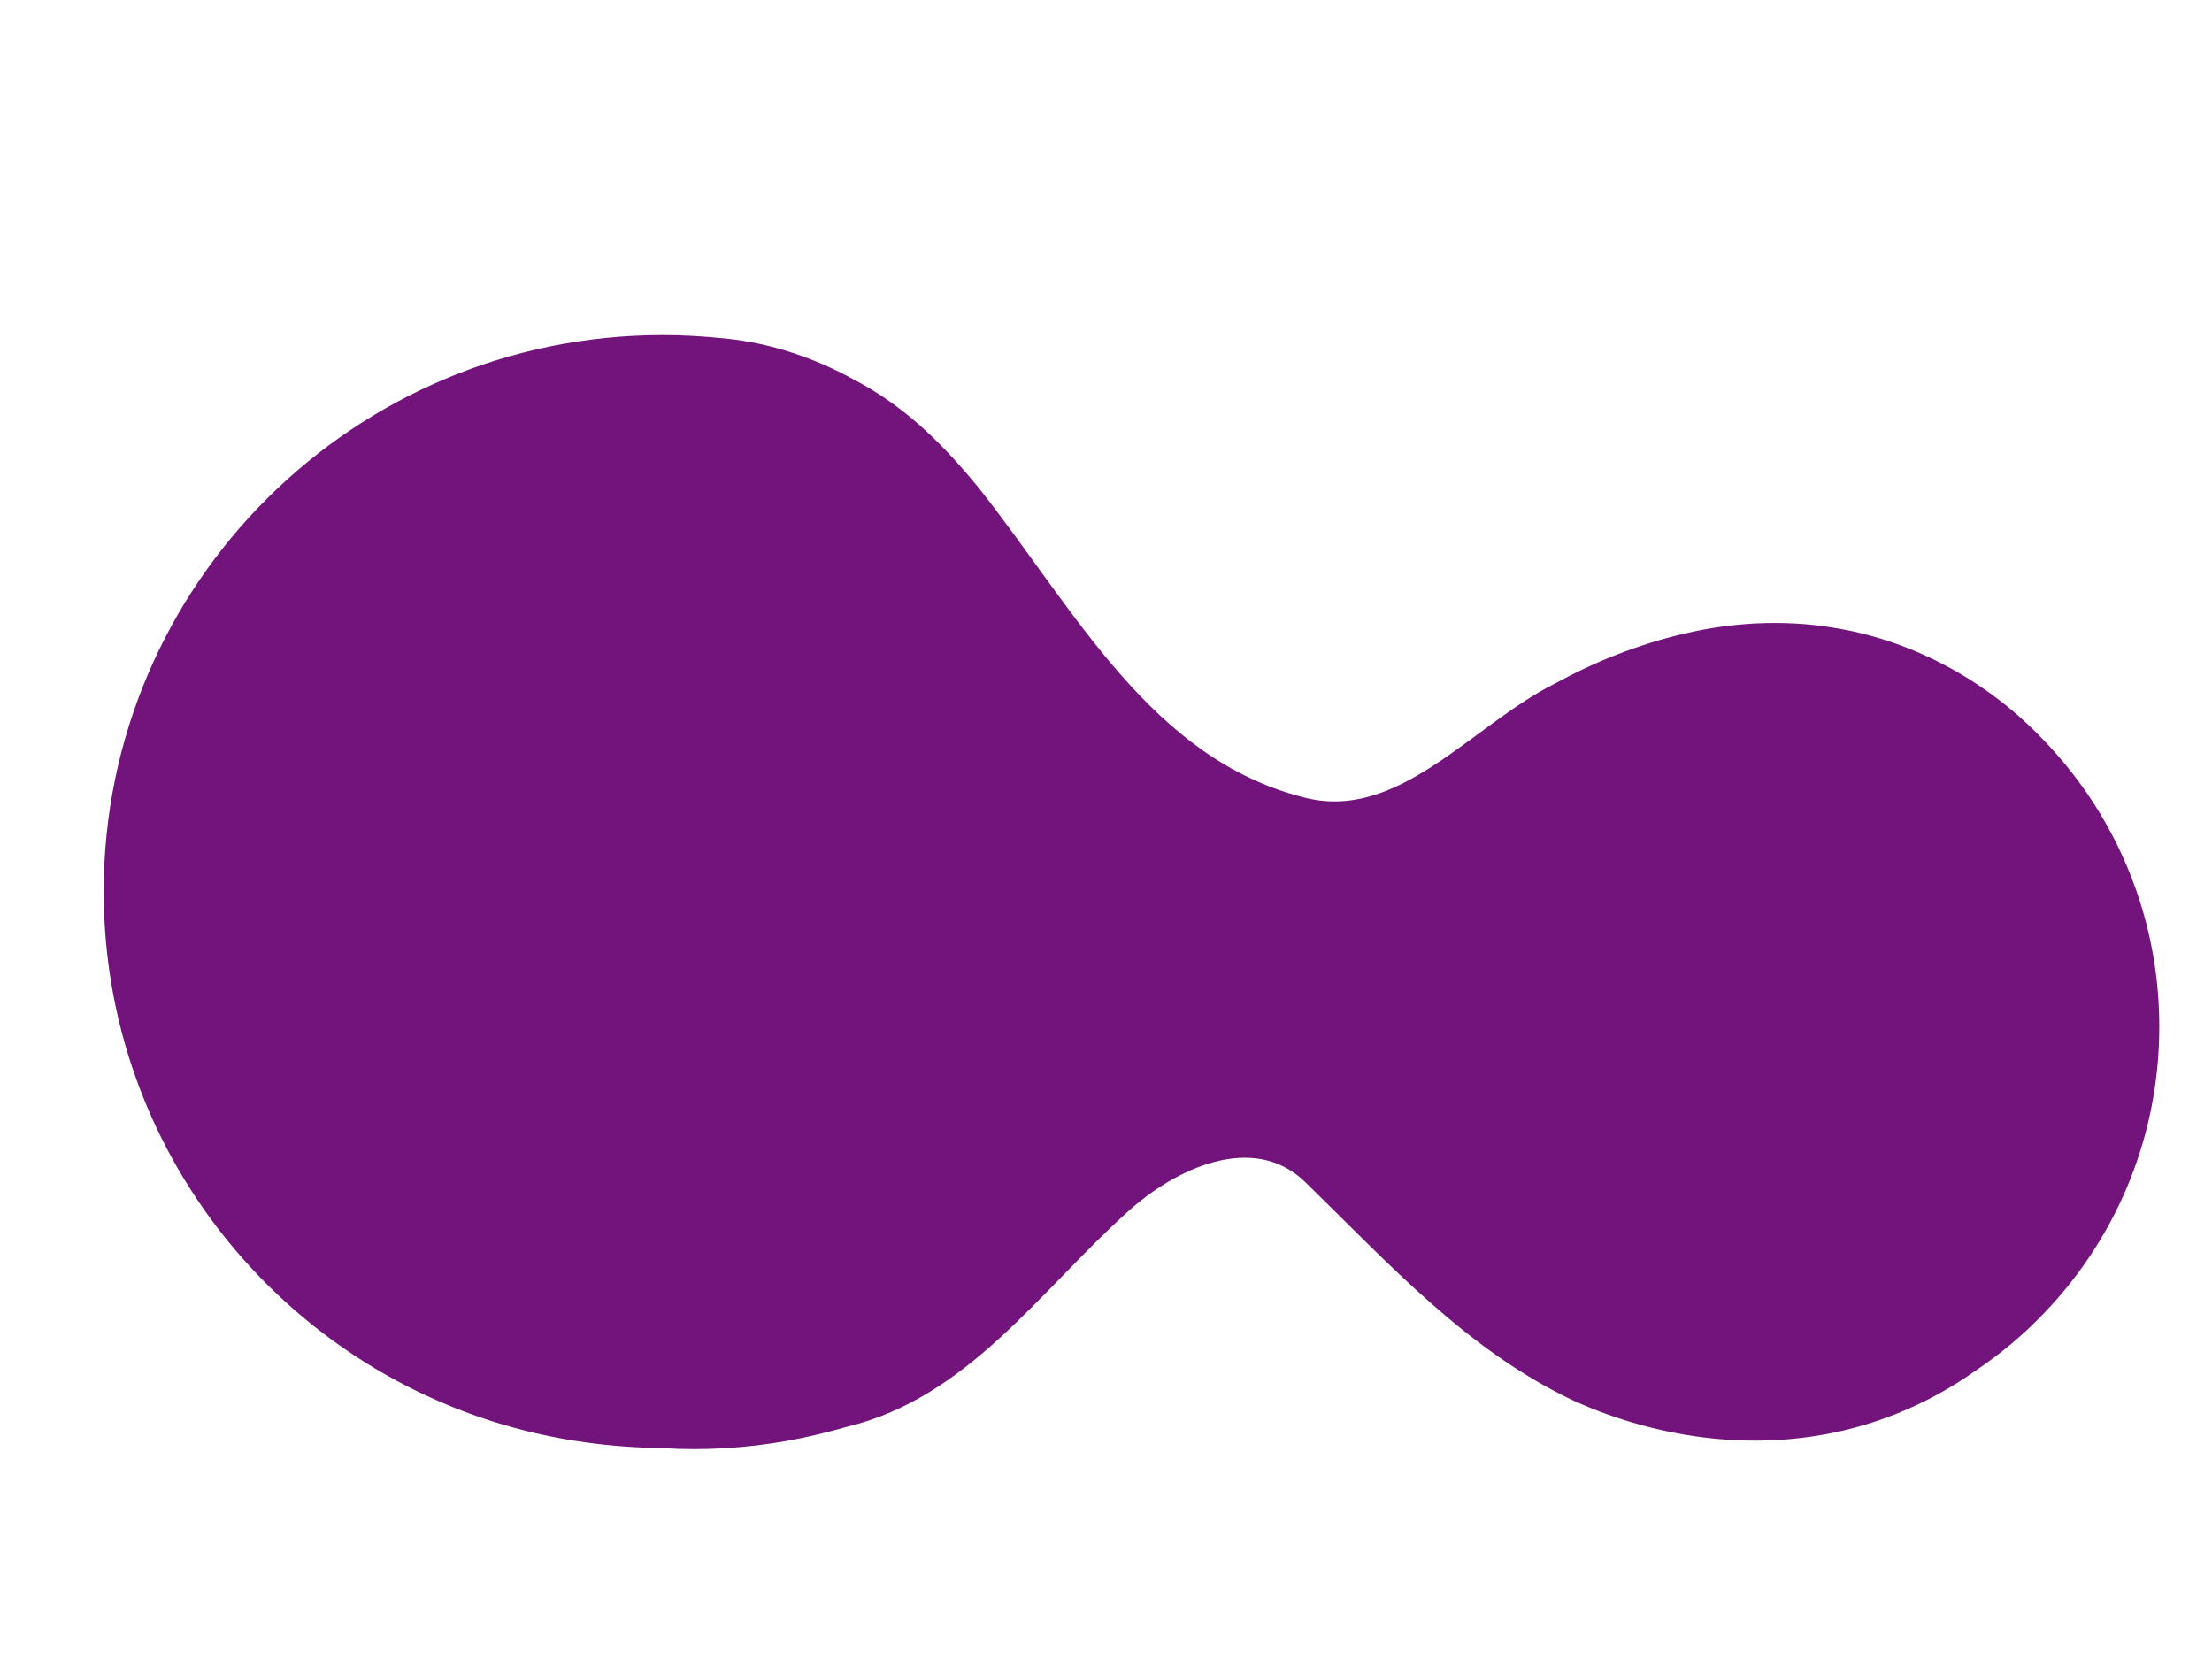
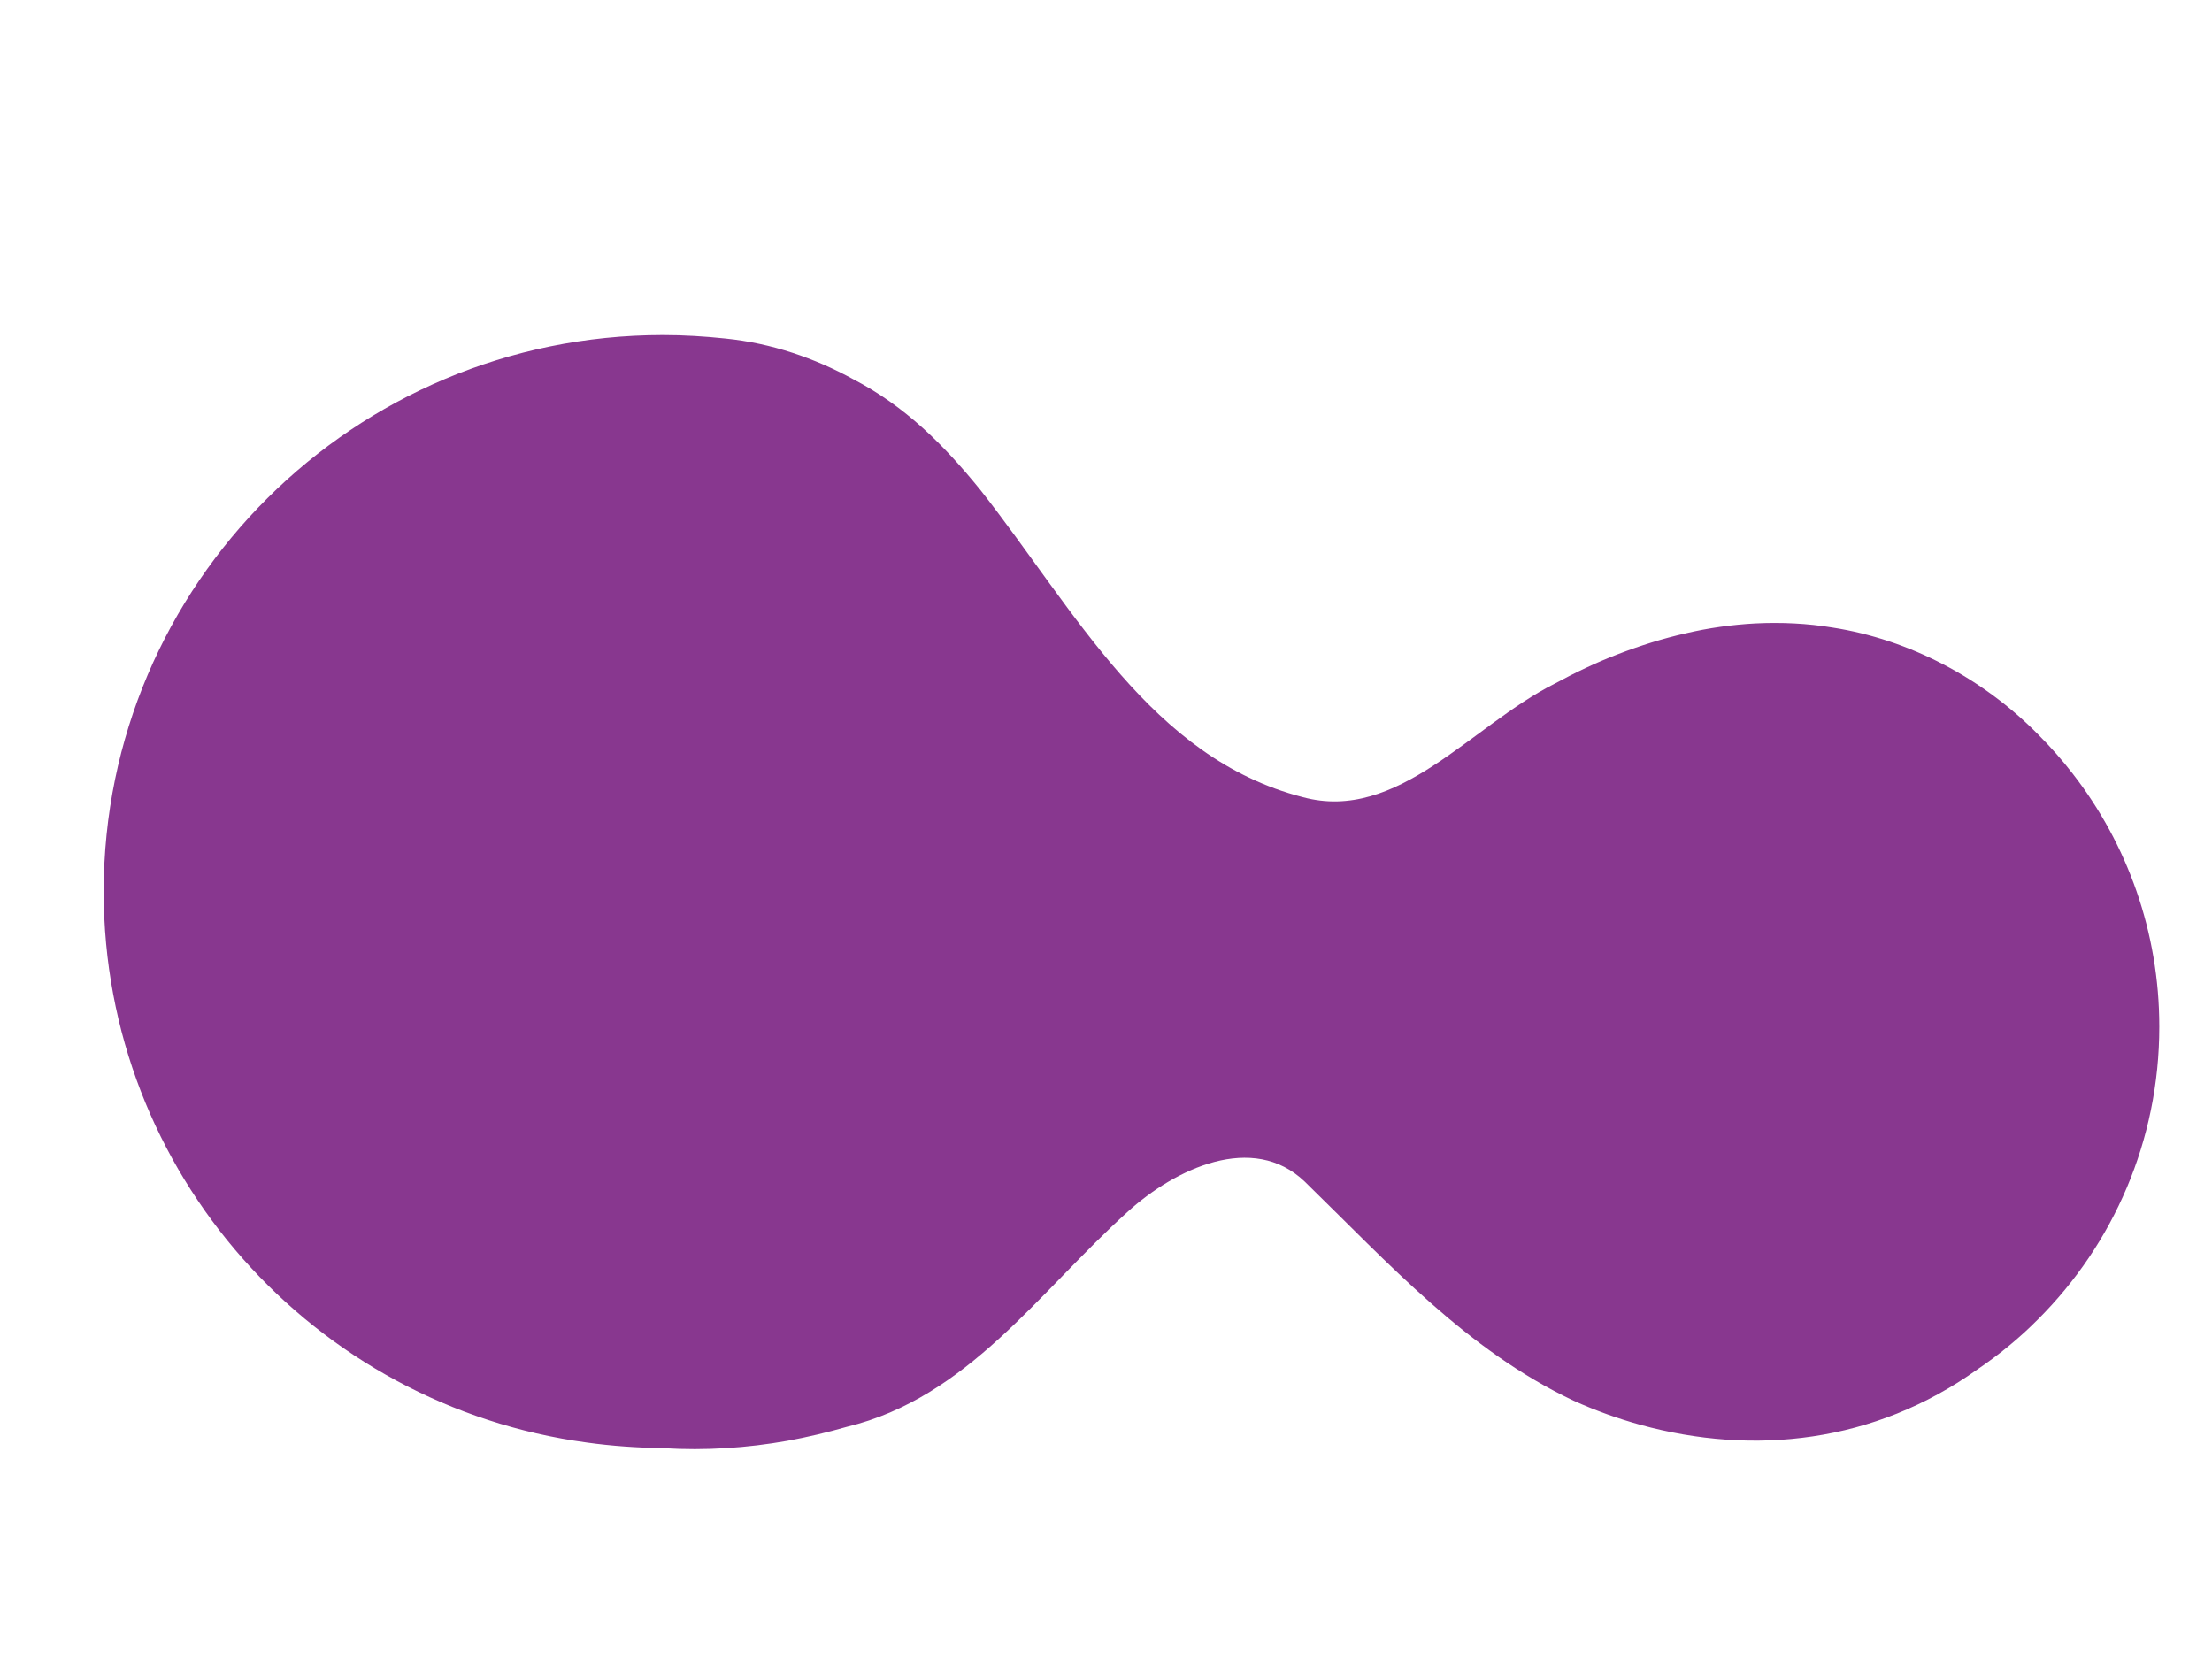
<svg xmlns="http://www.w3.org/2000/svg" version="1.1" id="Layer_1" x="0px" y="0px" viewBox="0 0 1024 768" style="enable-background:new 0 0 1024 768;" xml:space="preserve">
  <style type="text/css">
- 	.st0{fill:none;}
- 	.st1{fill:#73147c;}
+ 	.st1{fill:rgba(115, 20, 124, 0.85);}
</style>
-   <path class="st0" d="M466,237.4C492,282,547,331,602,306c7-4,15-8,18.9-15.9" />
  <path class="st1" d="M812.6,288.6c-10.9,0.6-21.7,2.1-32.3,4.6c-10.6,2.4-21.1,5.7-31.2,9.6c-10.2,3.9-20,8.6-29.6,13.8  C681,336,647,381,603,369c-70-18-105-86-149-142c-17-21-35-39-59.1-51.5c-8.9-4.9-18.3-9-28.1-12.2c-9.8-3.2-20.2-5.5-31.1-6.6  c-9.5-1-19.1-1.6-28.9-1.6C163.9,155.2,48,270.5,48,412.7c0,130.4,97.4,238.1,223.7,255.1c11.5,1.6,23.2,2.4,35.3,2.6  c19.7,1.2,38.8-0.1,57.5-3.4c9.3-1.7,18.5-3.9,27.6-6.5C448,647,481,598,522,561c22-20,58-37,82-14c39,38,75,78,124.4,101.4  c10.2,4.6,20.5,8.3,31,11.2C811.8,674,867.7,668,915.3,634c10.2-6.9,19.7-14.7,28.3-23.4c34.6-34.6,56-82.5,56-135.3  c0-44-14.9-84.6-39.9-116.9c-5-6.5-10.4-12.6-16.2-18.4c-25.6-26-59.6-44-95.3-49.5C836.7,288.6,824.8,288,812.6,288.6z" />
</svg>
